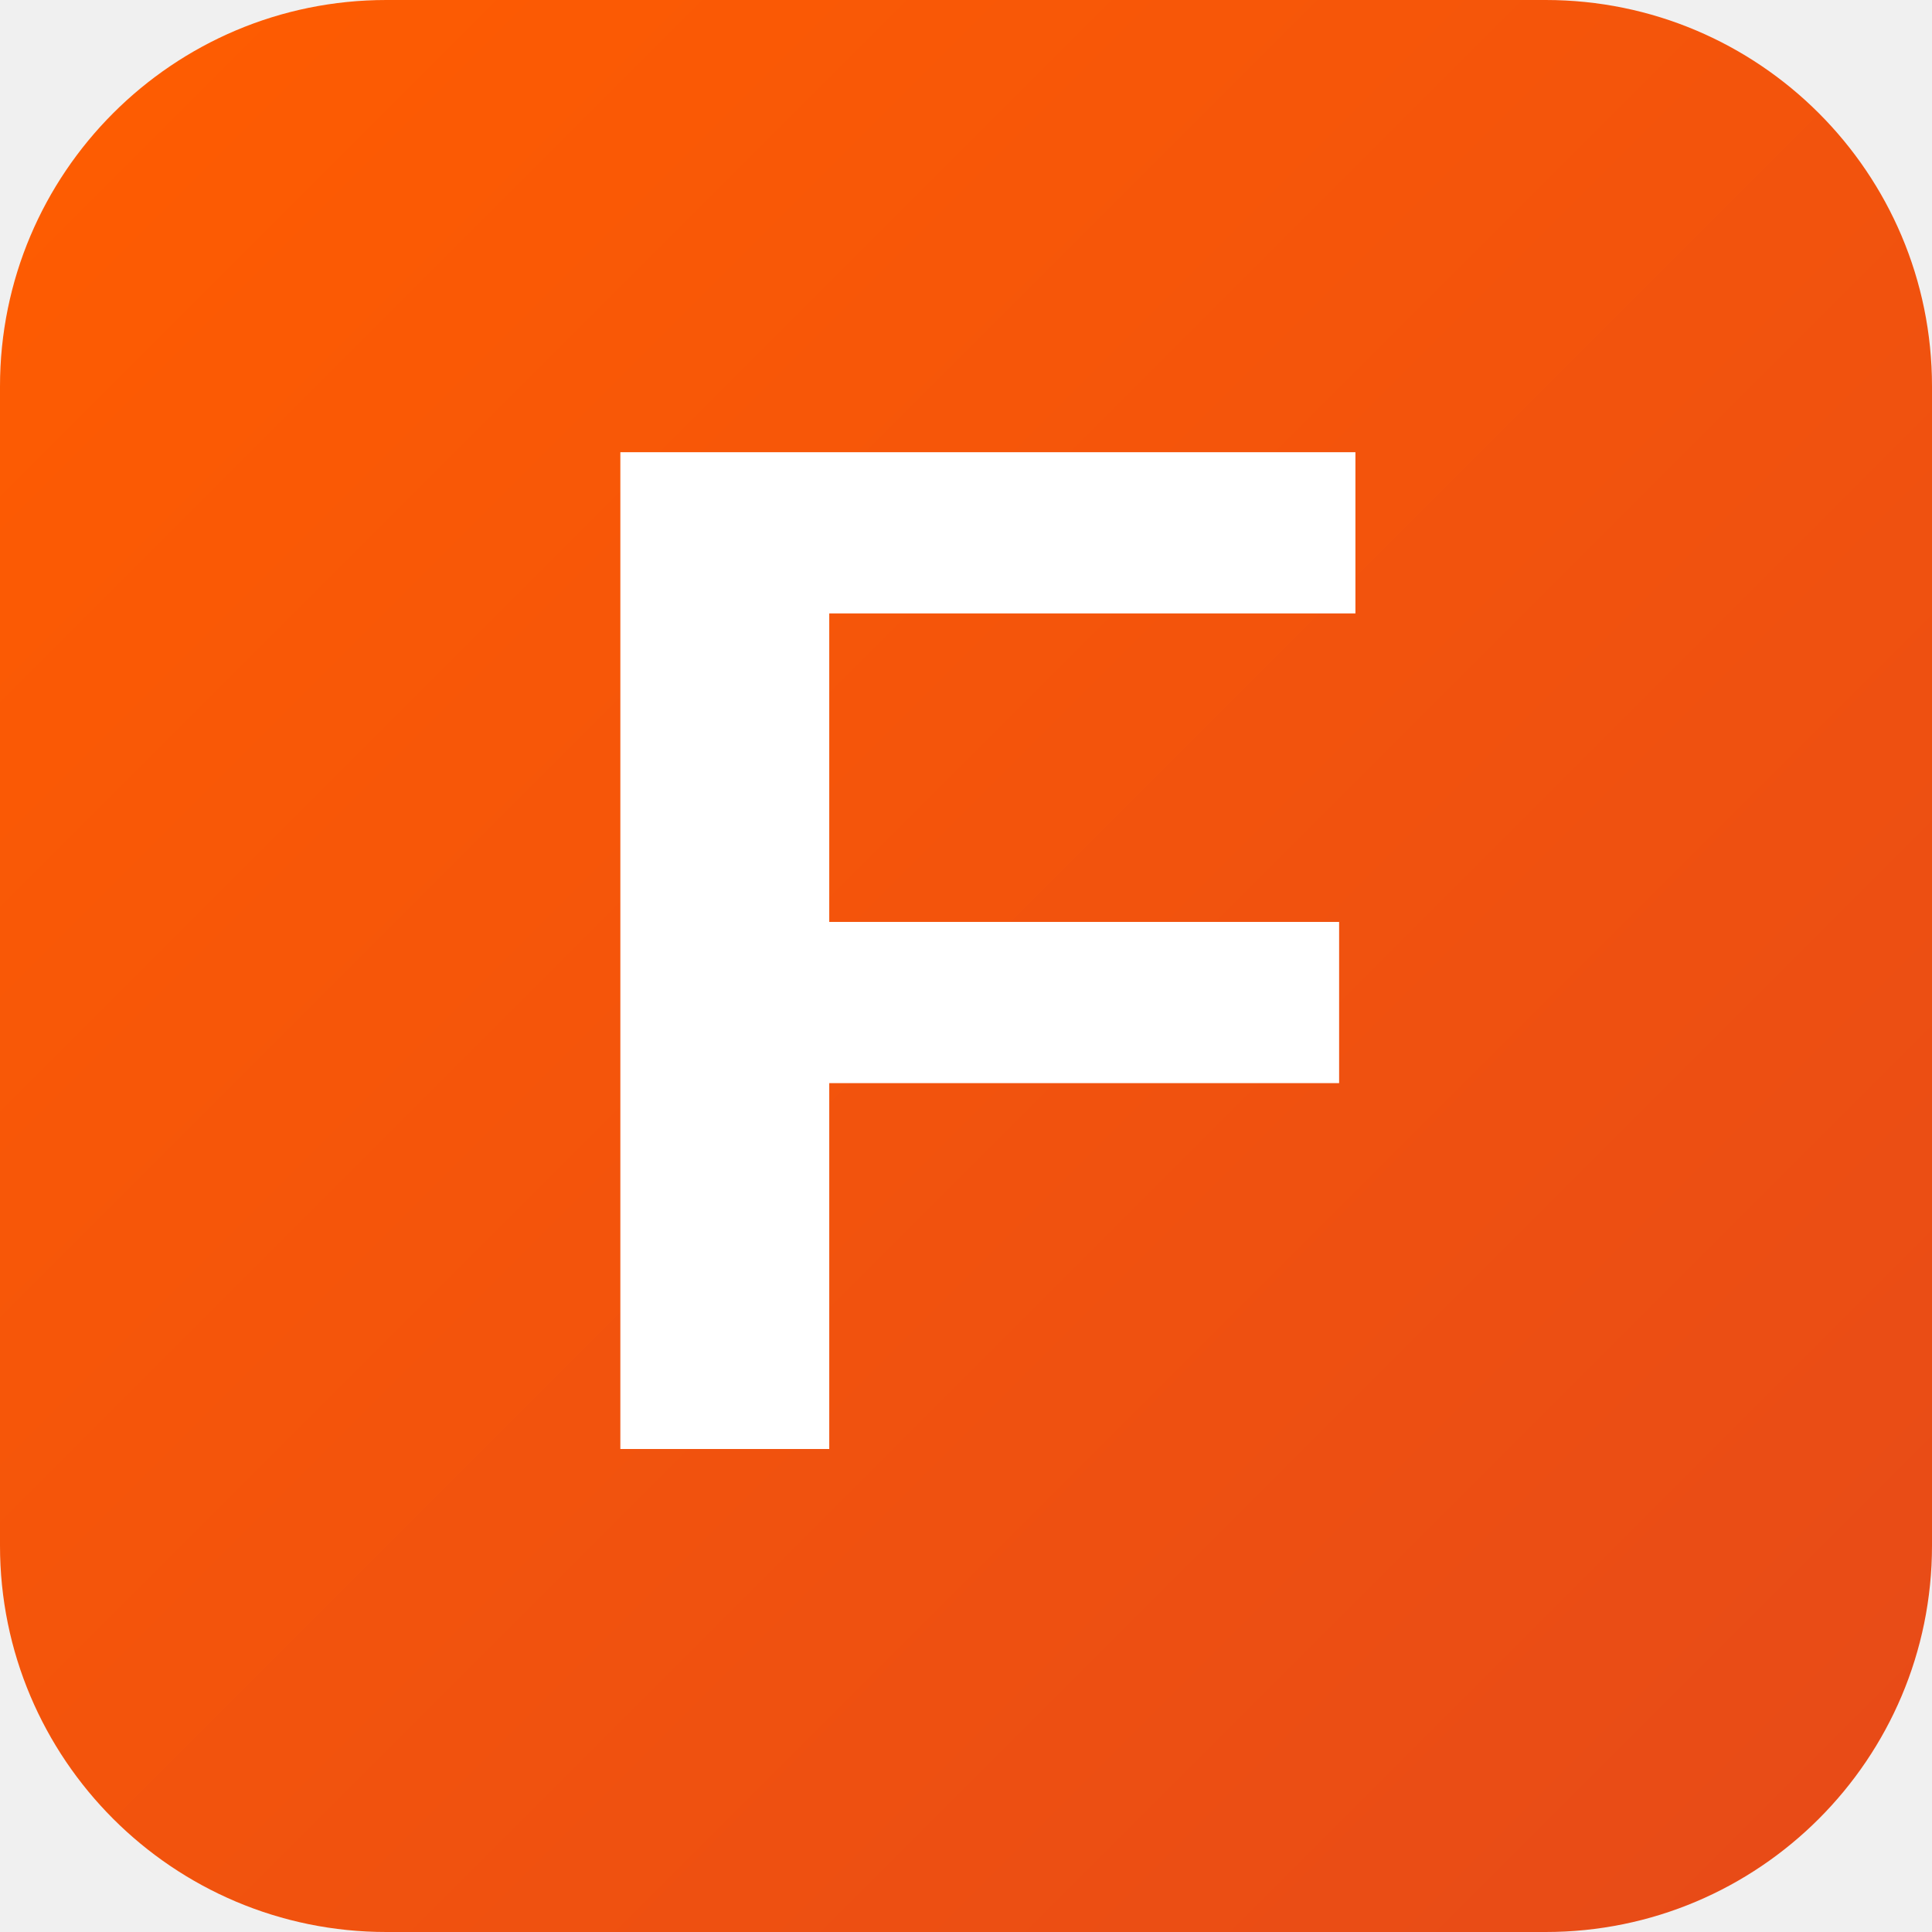
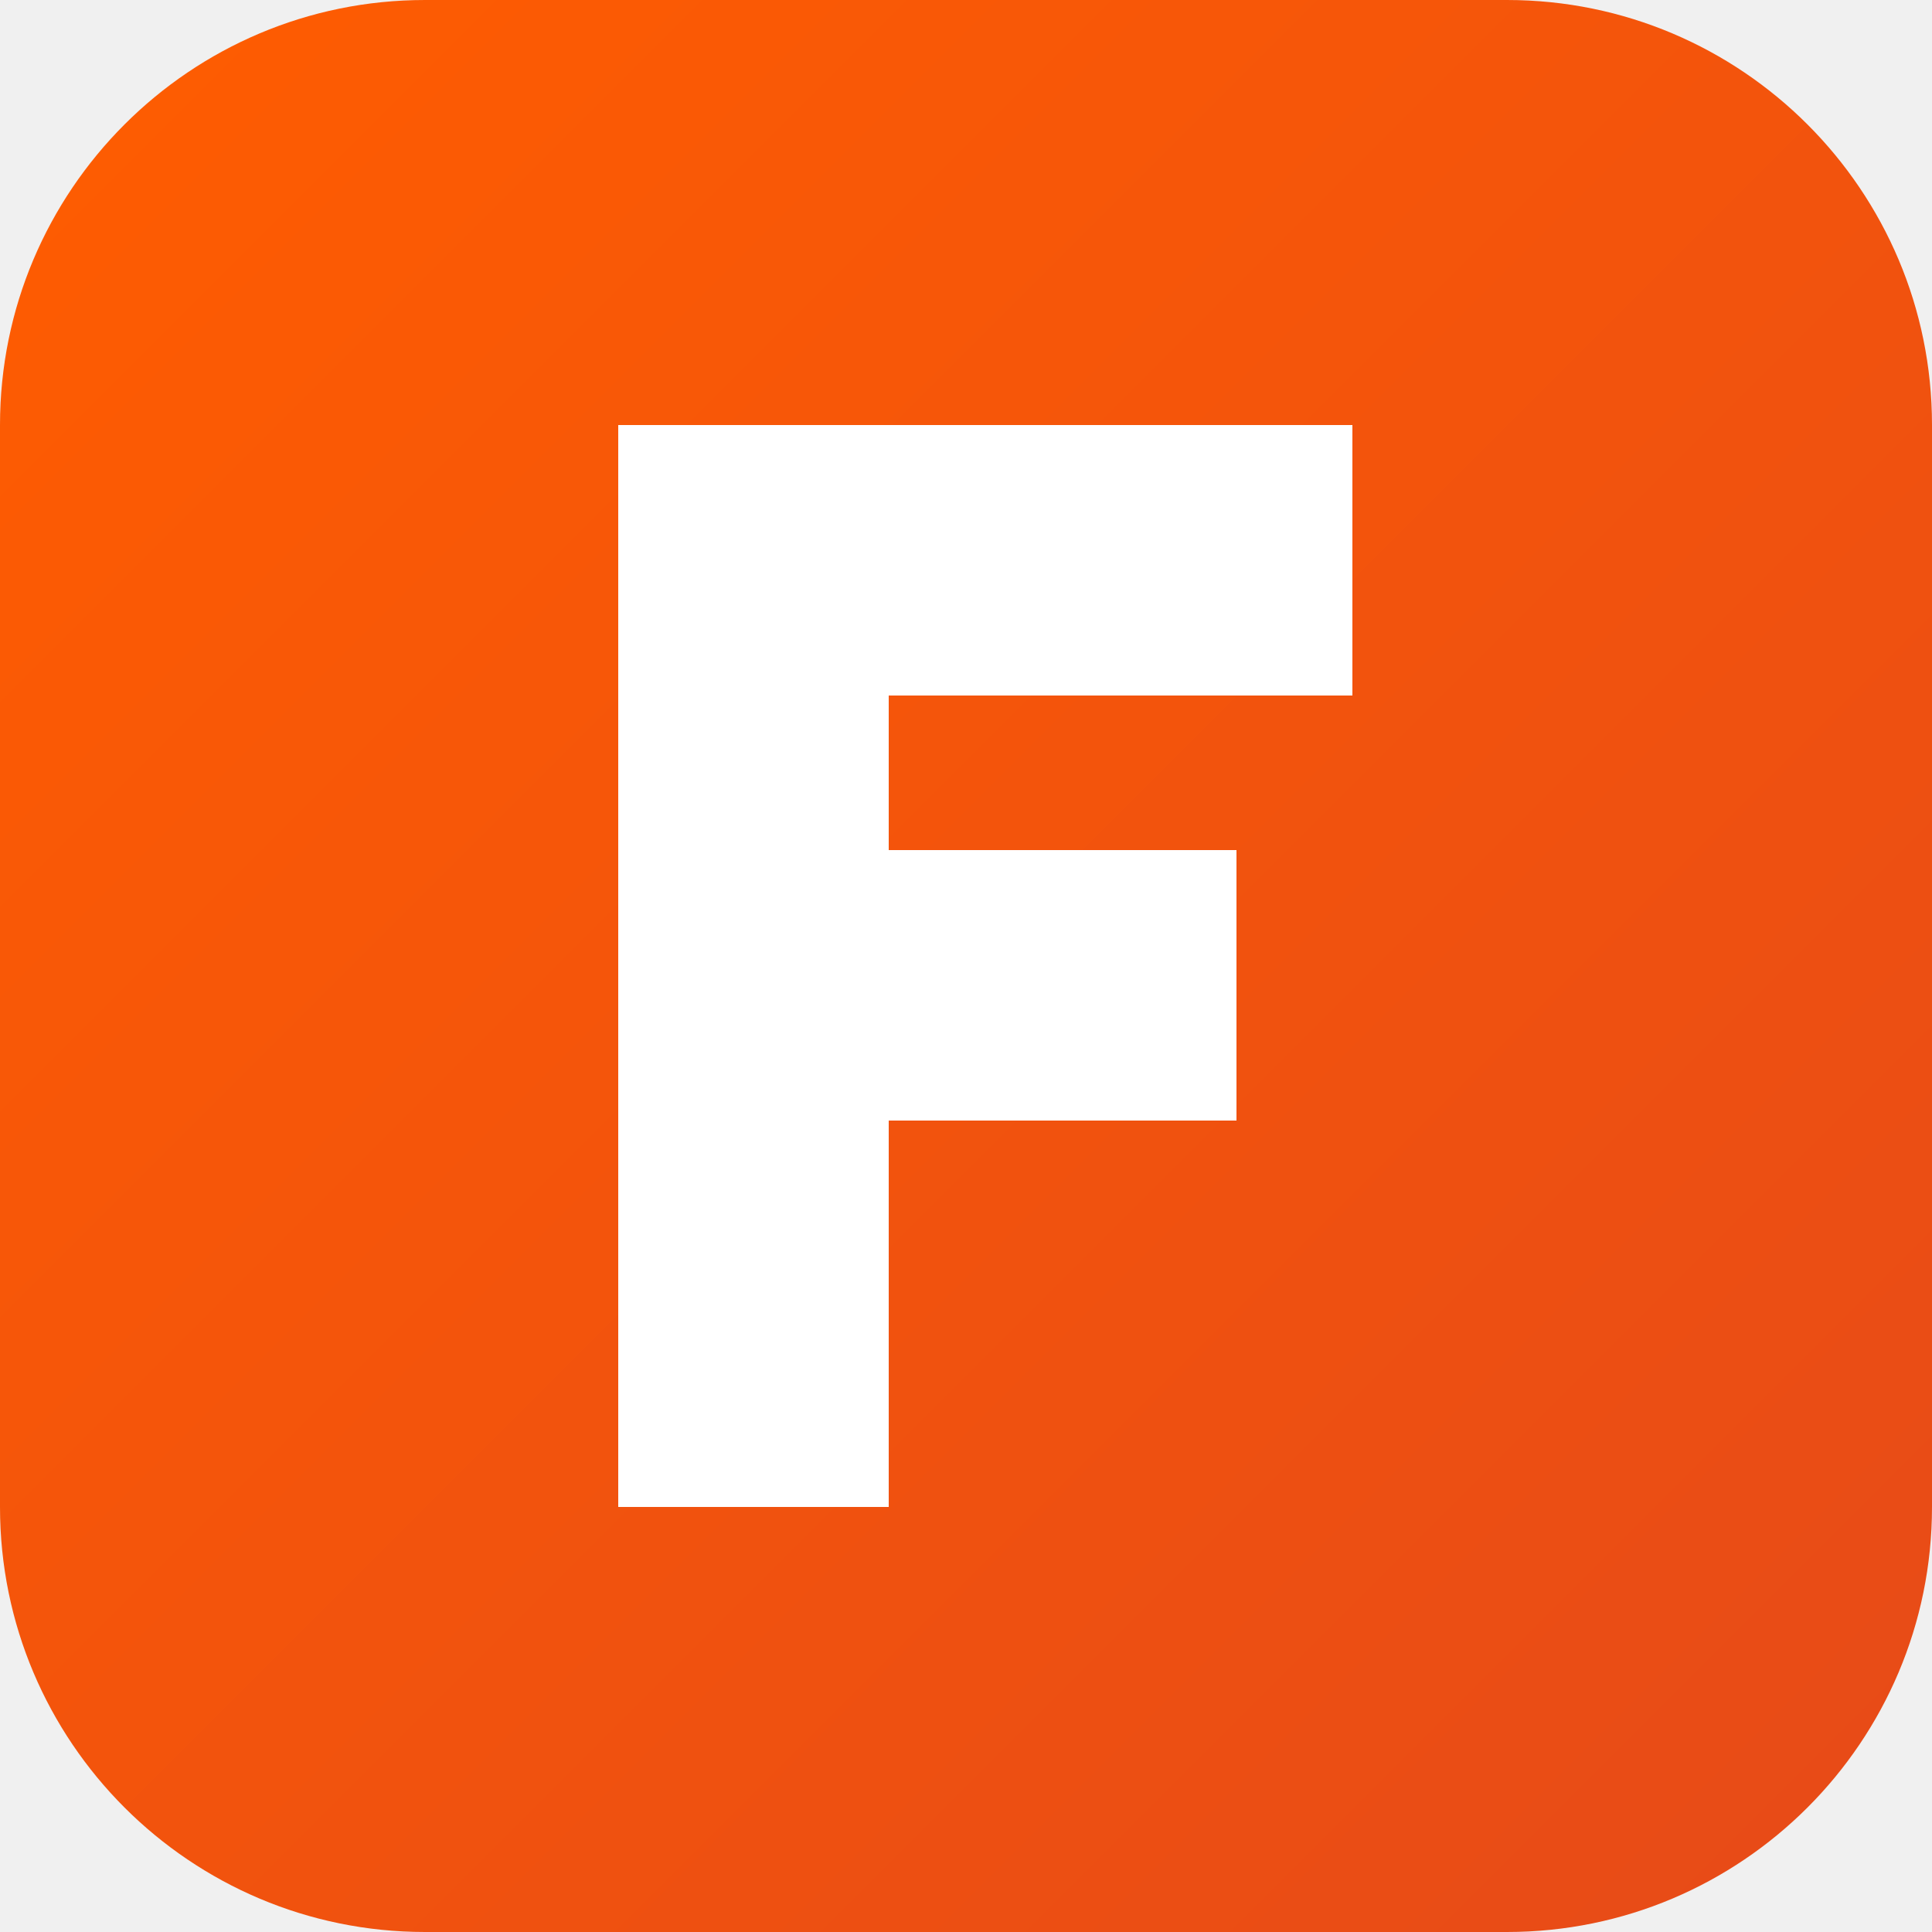
- <svg xmlns="http://www.w3.org/2000/svg" viewBox="0 0 100 100">
+ <svg xmlns="http://www.w3.org/2000/svg" viewBox="0 0 100 100" role="img" aria-label="Forge OS">
  <defs>
    <linearGradient id="forgeGrad" x1="0%" y1="0%" x2="100%" y2="100%">
-       <stop offset="0%" stop-color="#ff5d00" />
-       <stop offset="100%" stop-color="#e64a19" />
+       <stop offset="0%" stop-color="#FF5D00" />
+       <stop offset="100%" stop-color="#E64A19" />
    </linearGradient>
  </defs>
-   <rect width="100" height="100" rx="20" fill="url(#forgeGrad)" />
-   <text x="50" y="75" font-family="Arial, sans-serif" font-size="75" font-weight="900" fill="#ffffff" text-anchor="middle">F</text>
+   <rect width="100" height="100" rx="22" fill="url(#forgeGrad)" />
+   <path d="M32 22 H70 V36 H46 V44 H64 V58 H46 V78 H32 Z" fill="#FFFFFF" />
</svg>
